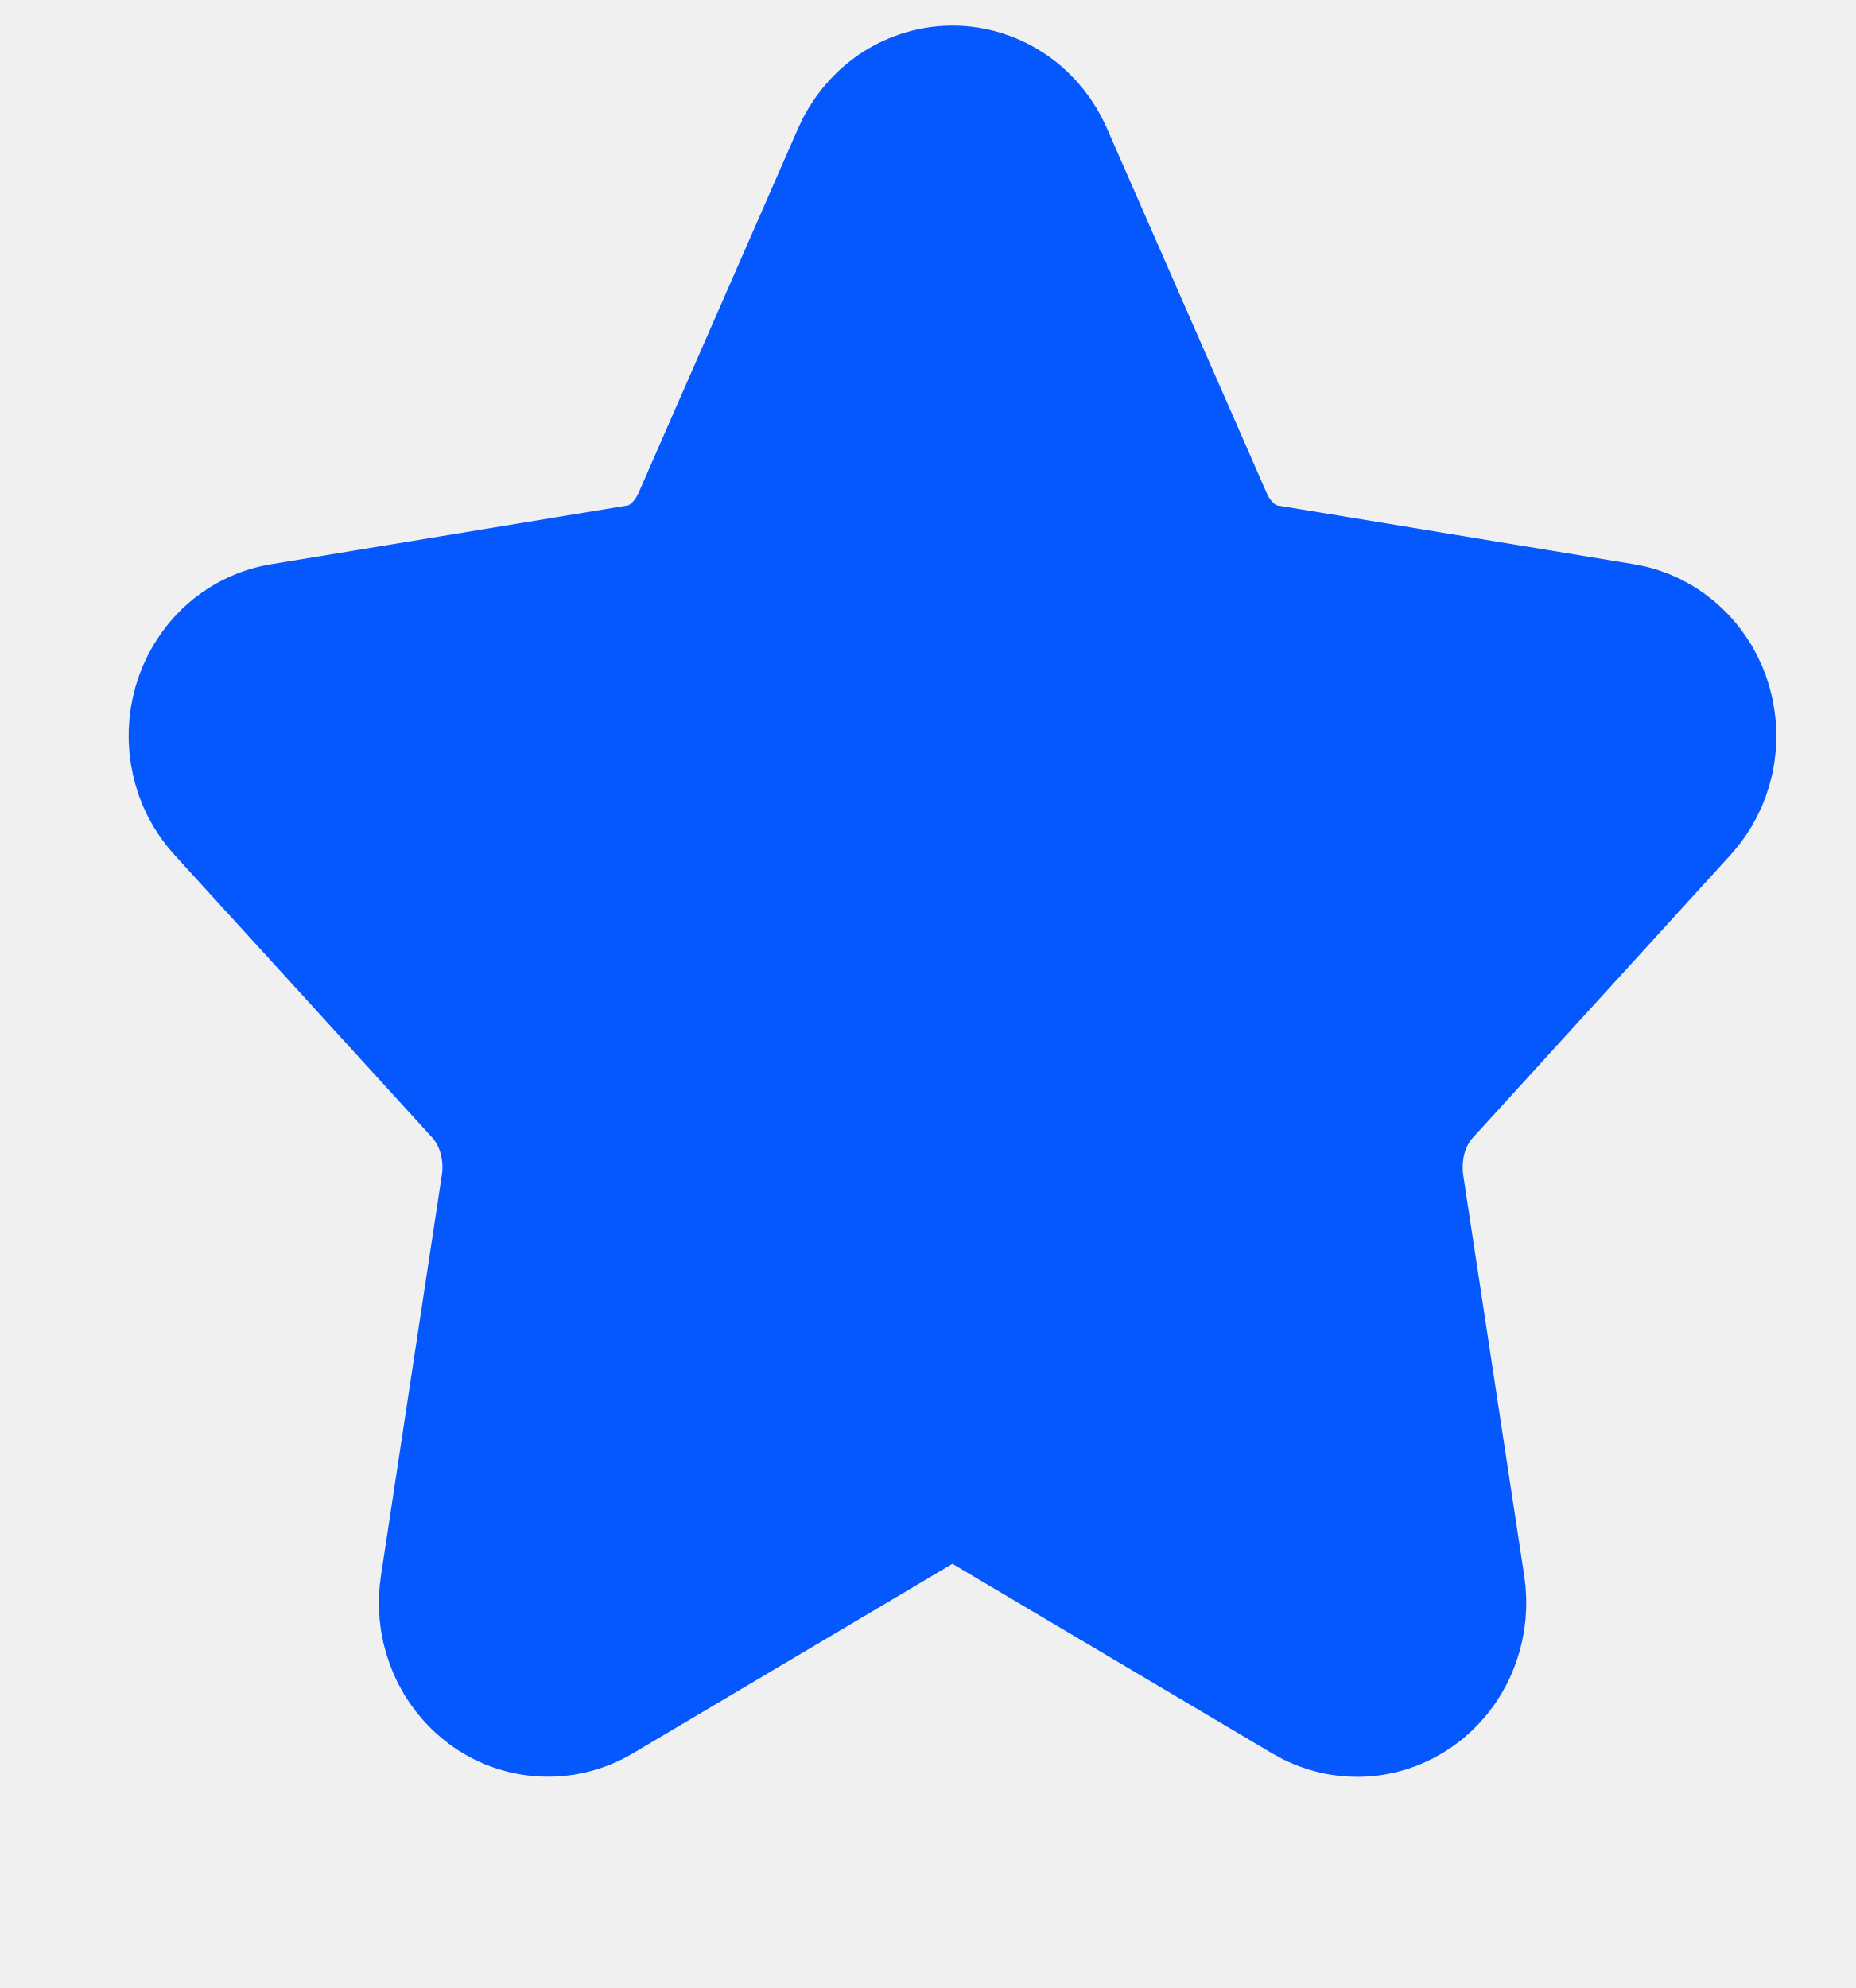
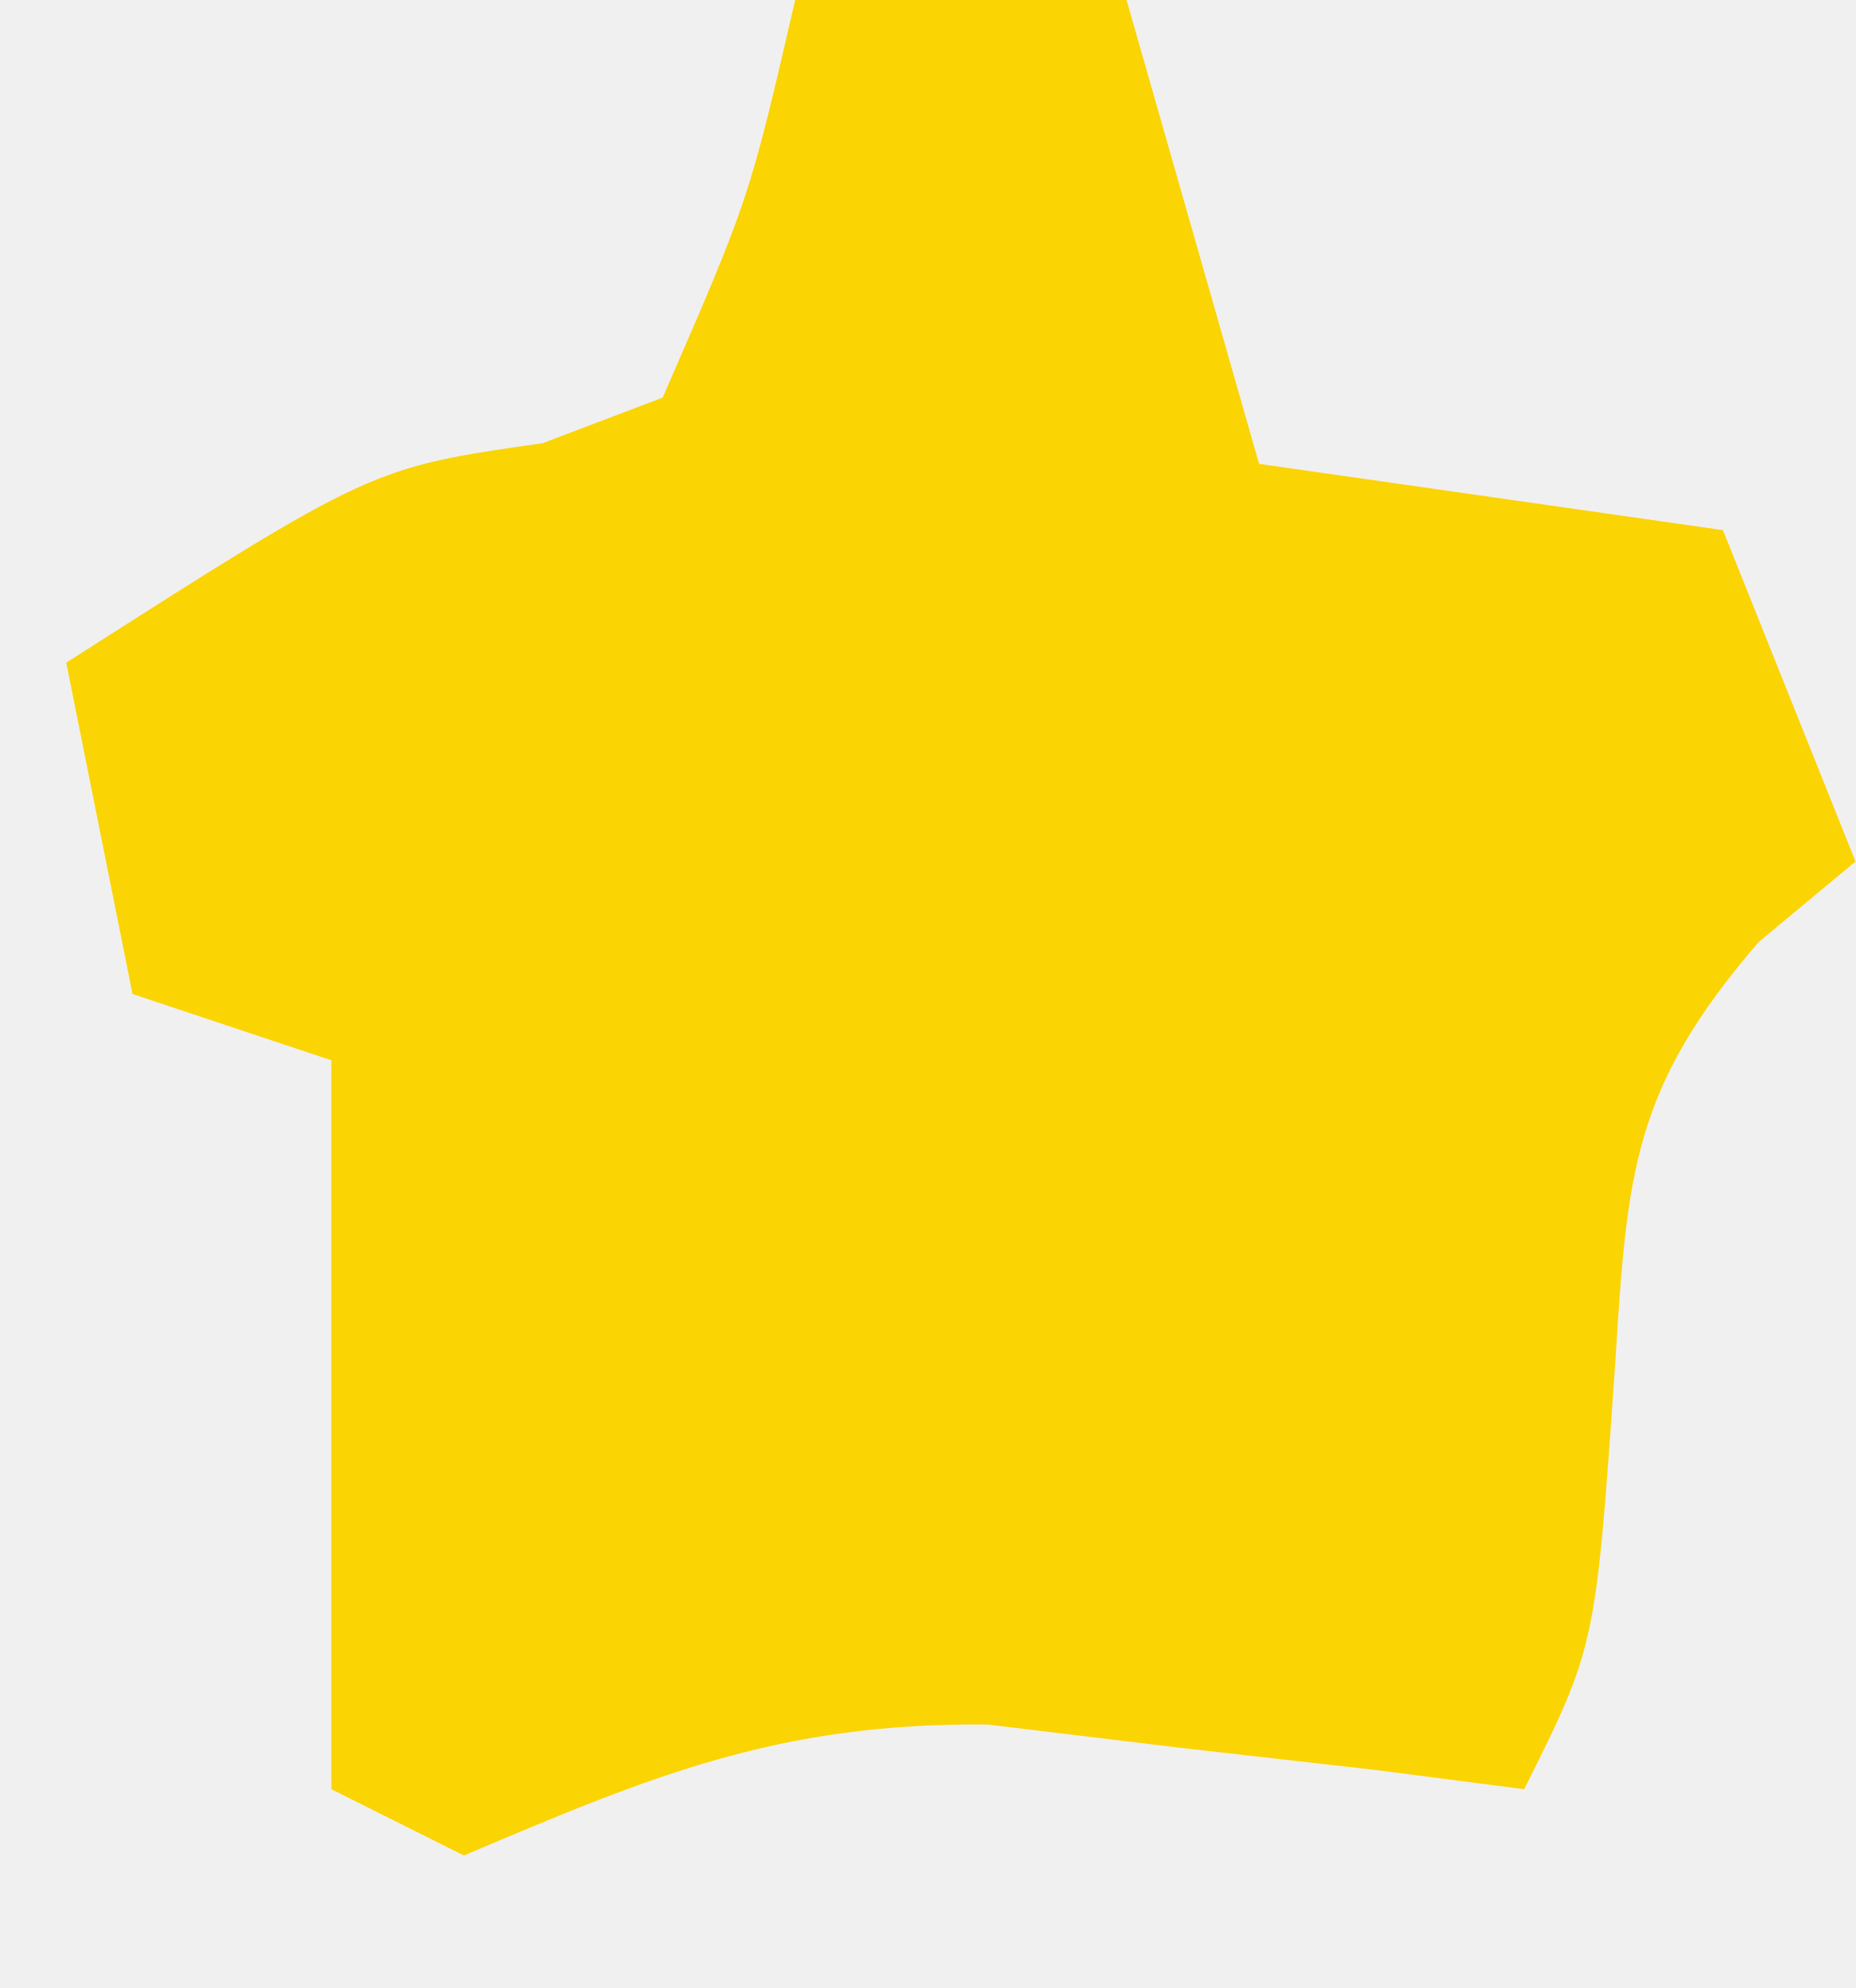
- <svg xmlns="http://www.w3.org/2000/svg" width="14" height="15" viewBox="0 0 14 15" fill="none">
-   <g clip-path="url(#clip0_4328_766)">
-     <path d="M6.939 1.367C6.962 1.315 6.998 1.271 7.041 1.24C7.085 1.21 7.136 1.193 7.187 1.193C7.239 1.193 7.289 1.21 7.333 1.24C7.377 1.271 7.412 1.315 7.435 1.367L8.64 4.118C8.719 4.299 8.836 4.456 8.981 4.574C9.126 4.693 9.294 4.77 9.472 4.8L12.166 5.244C12.217 5.252 12.265 5.277 12.304 5.314C12.344 5.352 12.373 5.401 12.389 5.456C12.405 5.511 12.407 5.571 12.395 5.627C12.382 5.684 12.356 5.735 12.319 5.776L10.371 7.914C10.242 8.056 10.146 8.23 10.09 8.422C10.035 8.615 10.022 8.819 10.052 9.019L10.512 12.04C10.521 12.098 10.515 12.157 10.496 12.211C10.477 12.266 10.444 12.312 10.402 12.347C10.36 12.381 10.311 12.402 10.259 12.406C10.207 12.41 10.156 12.397 10.11 12.37L7.701 10.942C7.543 10.848 7.366 10.799 7.187 10.799C7.008 10.799 6.831 10.848 6.672 10.942L4.264 12.37C4.219 12.397 4.167 12.409 4.115 12.405C4.064 12.401 4.014 12.381 3.972 12.346C3.931 12.312 3.898 12.265 3.879 12.211C3.859 12.157 3.854 12.098 3.863 12.04L4.322 9.019C4.353 8.82 4.34 8.615 4.284 8.422C4.229 8.23 4.132 8.056 4.004 7.914L2.055 5.776C2.018 5.736 1.991 5.684 1.979 5.627C1.966 5.571 1.968 5.511 1.984 5.456C2 5.4 2.03 5.351 2.069 5.313C2.109 5.276 2.157 5.252 2.208 5.244L4.902 4.8C5.08 4.771 5.248 4.693 5.393 4.575C5.538 4.456 5.656 4.299 5.735 4.118L6.939 1.367Z" fill="#0558FE" stroke="#0558FE" stroke-width="2" stroke-linecap="round" stroke-linejoin="round" />
-   </g>
-   <defs>
-     <clipPath id="clip0_4328_766">
-       <rect width="12.517" height="14.11" fill="white" transform="translate(0.928711 0.0175781)" />
-     </clipPath>
-   </defs>
+ <svg xmlns="http://www.w3.org/2000/svg" version="1.1" width="28" height="30">
+   <path d="M0 0 C1.65 0 3.3 0 5 0 C5.66 2.31 6.32 4.62 7 7 C9.31 7.33 11.62 7.66 14 8 C14.66 9.65 15.32 11.3 16 13 C15.518 13.401 15.036 13.802 14.539 14.215 C12.638 16.42 12.555 17.69 12.375 20.562 C12.08 24.84 12.08 24.84 11 27 C10.264 26.905 9.528 26.809 8.77 26.711 C7.306 26.545 7.306 26.545 5.812 26.375 C4.85 26.259 3.887 26.143 2.895 26.023 C-0.249 25.998 -2.141 26.786 -5 28 C-5.66 27.67 -6.32 27.34 -7 27 C-7 23.37 -7 19.74 -7 16 C-7.99 15.67 -8.98 15.34 -10 15 C-10.33 13.35 -10.66 11.7 -11 10 C-6.392 7.056 -6.392 7.056 -3.812 6.688 C-3.214 6.461 -2.616 6.234 -2 6 C-0.695 3.004 -0.695 3.004 0 0 Z " fill="#FBD403" transform="translate(12,0)" />
</svg>
